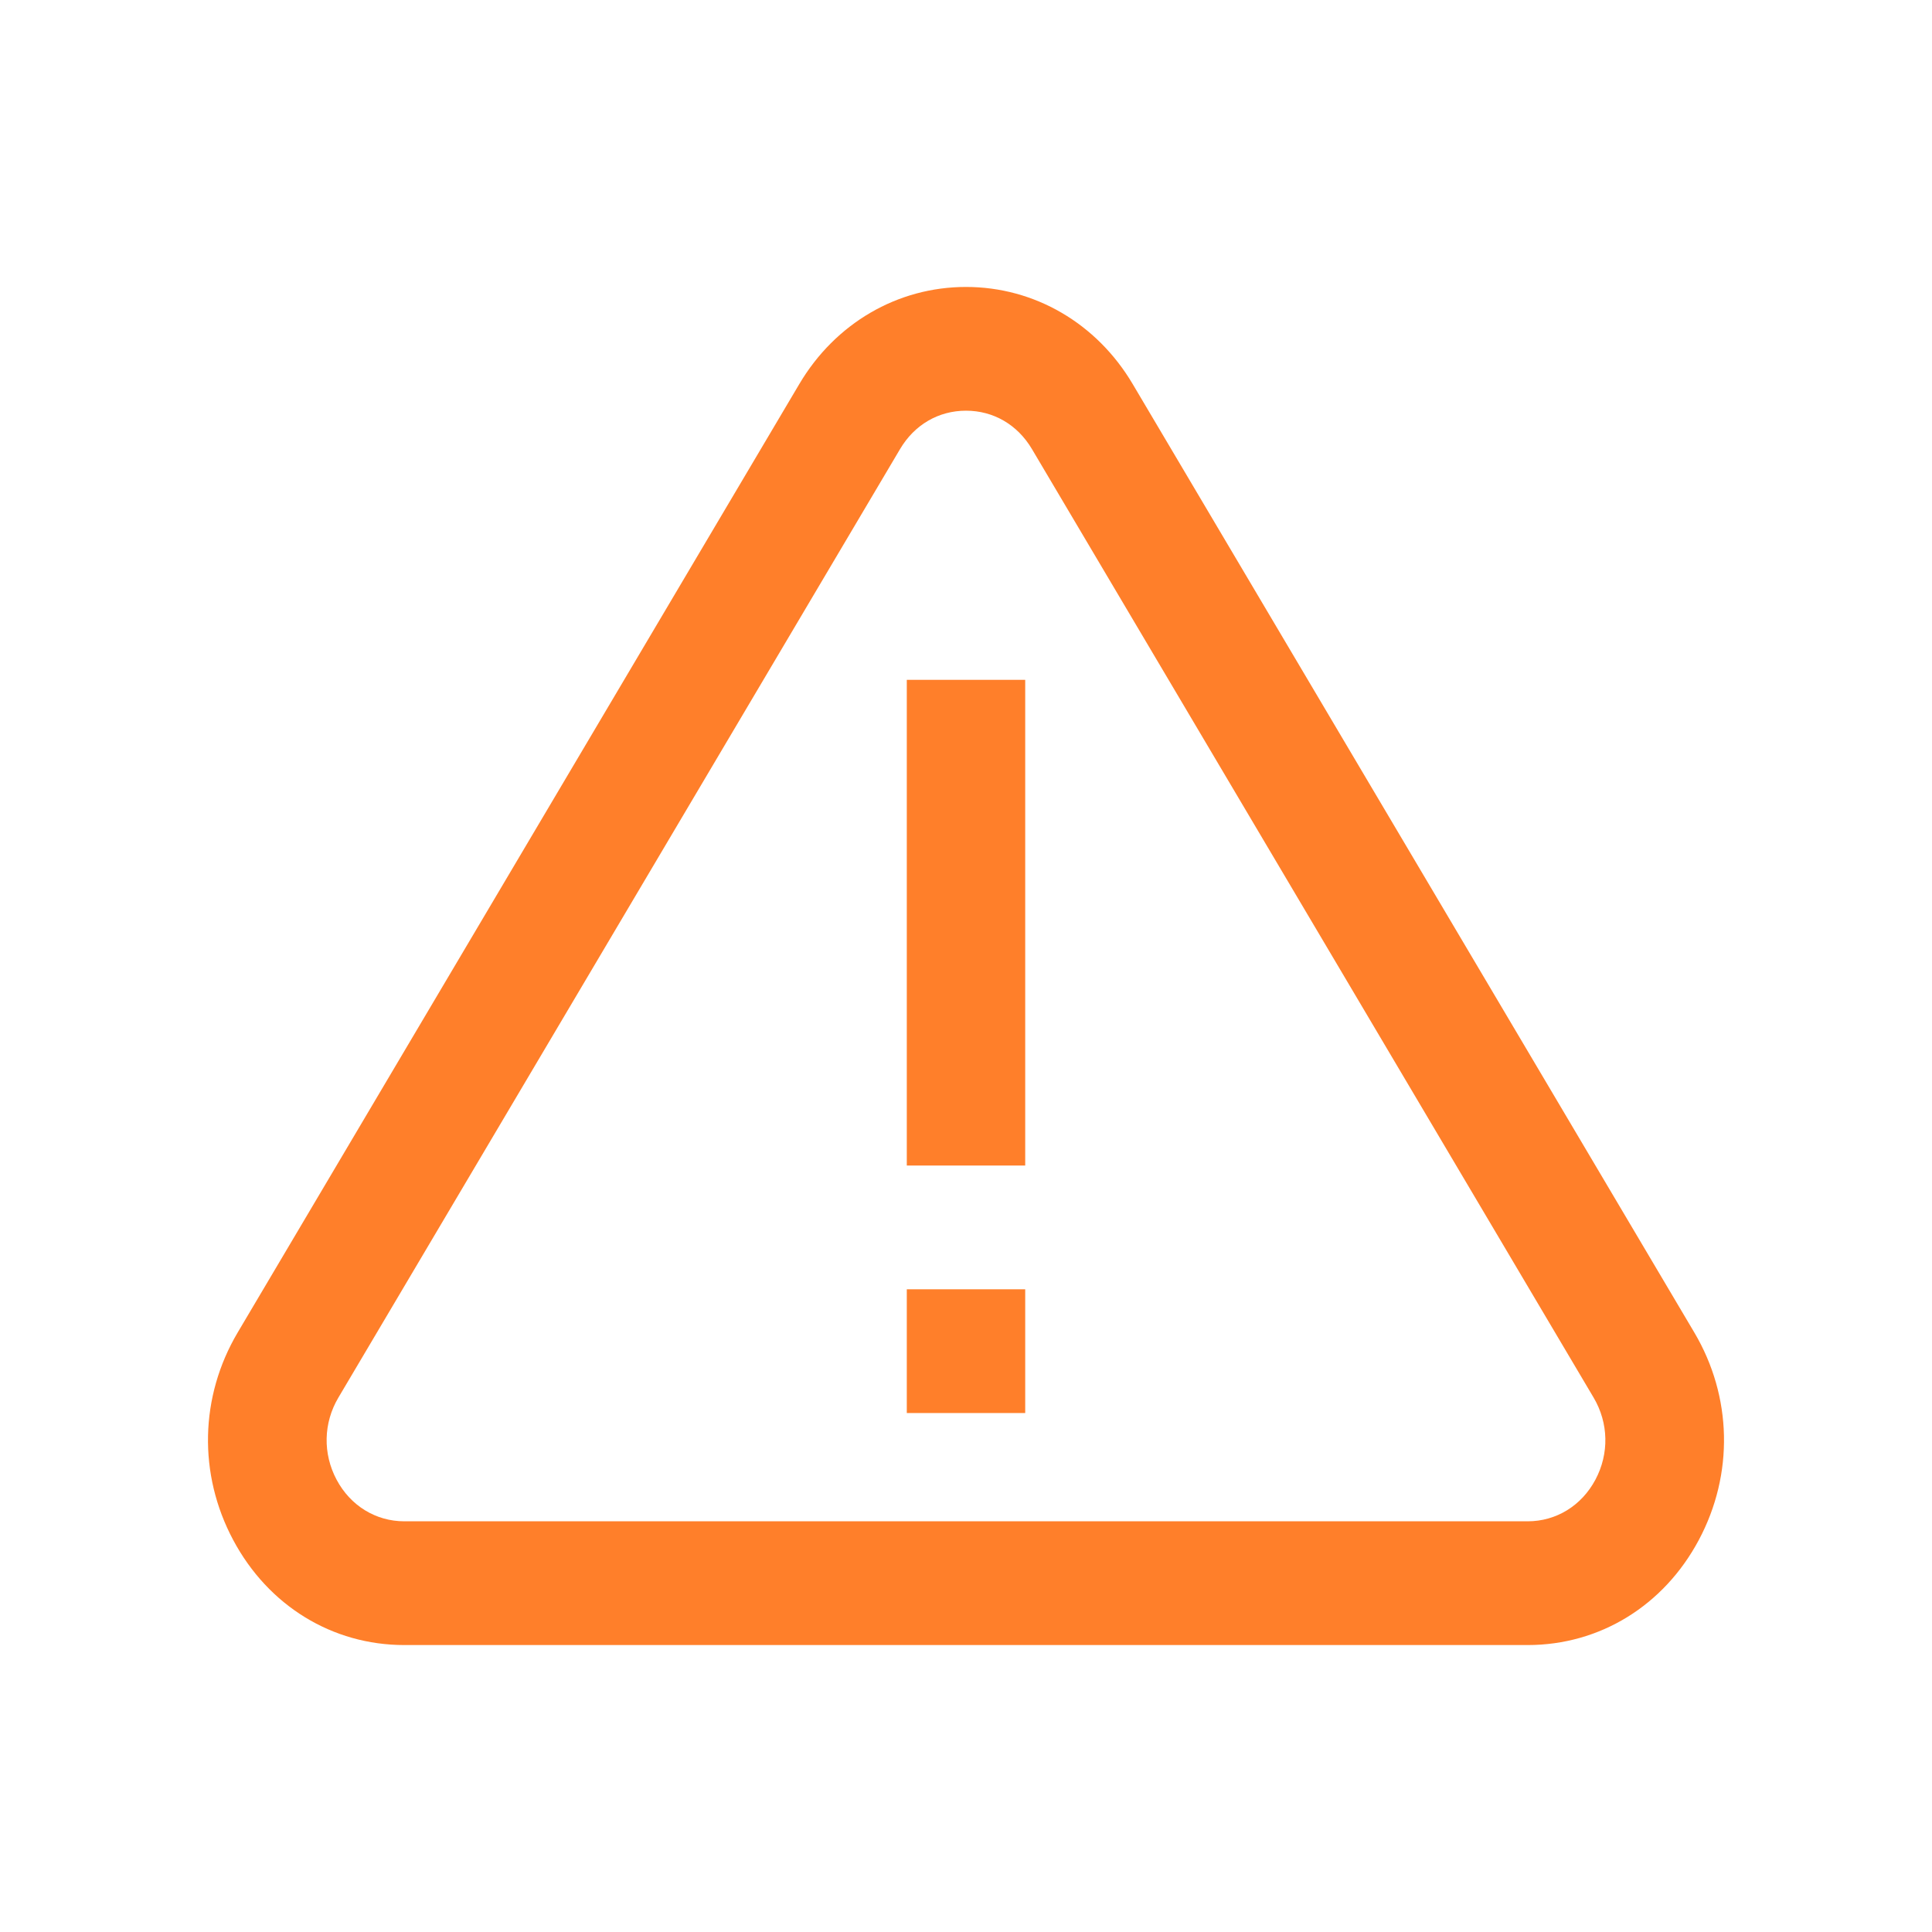
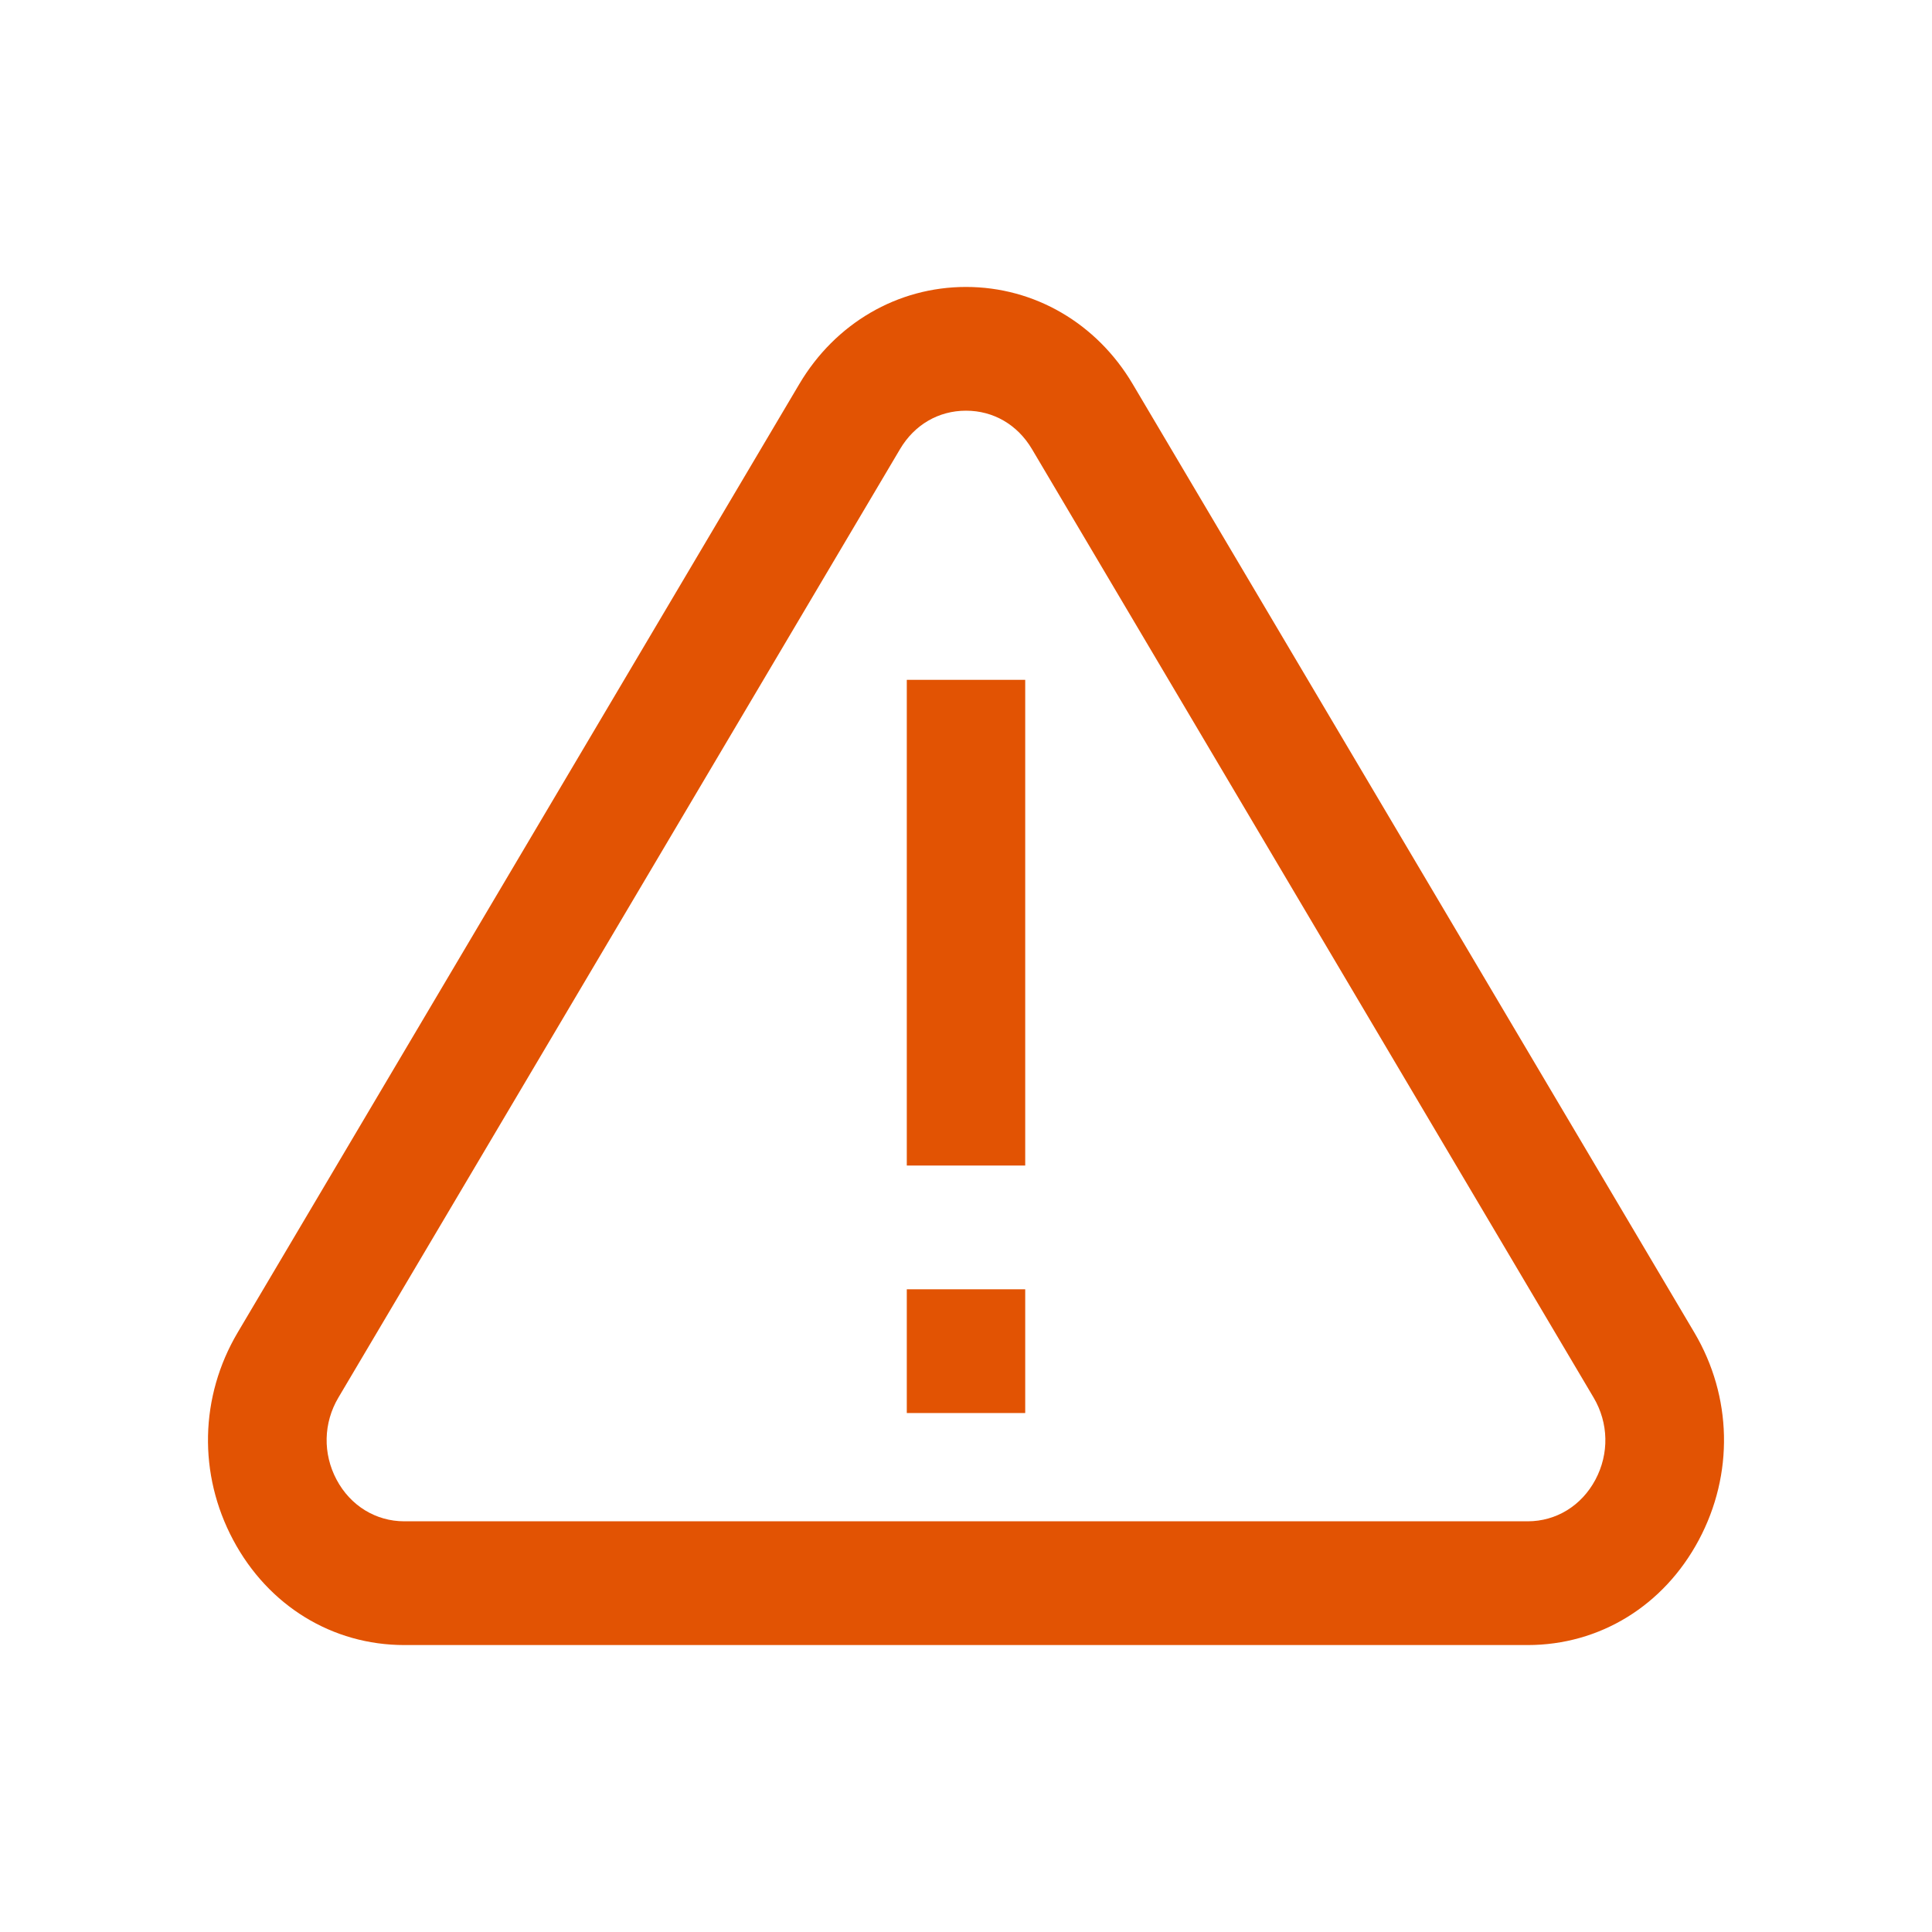
<svg xmlns="http://www.w3.org/2000/svg" version="1.1" id="Capa_1" x="0px" y="0px" viewBox="0 0 511.999 511.999" style="enable-background:new 0 0 511.999 511.999;" xml:space="preserve" width="512px" height="512px">
  <defs id="defs47" />
-   <g id="g853" style="fill:#ff7f2a;fill-opacity:1;stroke-width:1.195" transform="matrix(0.8370059,0,0,0.8370059,41.72641,41.72641)">
-     <g style="fill:#ff7f2a;fill-opacity:1;stroke-width:1.247" transform="matrix(0.9375011,0,0,0.9797134,15.9996,5.193354)" id="g12">
-       <g style="fill:#ff7f2a;fill-opacity:1;stroke-width:1.247" id="g10">
-         <g style="fill:#ff7f2a;fill-opacity:1;stroke-width:1.247" id="g8">
-           <path style="fill:#ff7f2a;fill-opacity:1;stroke-width:1.247" id="path2" d="M 501.977,374.454 312.301,67.937 C 300.153,48.281 279.105,36.548 255.999,36.548 c -23.106,0 -44.153,11.734 -56.302,31.389 l 0.006,-0.009 -189.686,306.535 c -12.8,20.708 -13.364,45.766 -1.51,67.03 11.854,21.264 33.466,33.958 57.811,33.958 h 379.364 c 24.345,0 45.956,-12.694 57.81,-33.958 11.855,-21.264 11.291,-46.322 -1.515,-67.039 z m -33.414,47.565 c -4.693,8.416 -13.246,13.44 -22.882,13.44 H 66.318 c -9.636,0 -18.19,-5.024 -22.882,-13.44 -4.692,-8.416 -4.469,-18.335 0.592,-26.521 L 233.71,88.973 233.716,88.964 C 238.596,81.068 246.718,76.54 256,76.54 c 9.282,0 17.404,4.528 22.29,12.432 l 189.675,306.517 c 5.067,8.195 5.291,18.114 0.598,26.53 z" />
-           <rect style="fill:#ff7f2a;fill-opacity:1;stroke-width:1.247" id="rect4" height="39.991" width="39.991" y="360.477" x="236.005" />
-           <rect style="fill:#ff7f2a;fill-opacity:1;stroke-width:1.247" id="rect6" height="156.965" width="39.991" y="163.52" x="236.005" />
+   <g id="g853" style="fill:#e25303;fill-opacity:1;stroke-width:1.195" transform="matrix(0.8370059,0,0,0.8370059,41.72641,41.72641)">
+     <g style="fill:#e25303;fill-opacity:1;stroke-width:1.247" transform="matrix(0.9375011,0,0,0.9797134,15.9996,5.193354)" id="g12">
+       <g style="fill:#e25303;fill-opacity:1;stroke-width:1.247" id="g10">
+         <g style="fill:#e25303;fill-opacity:1;stroke-width:1.247" id="g8">
+           <path style="fill:#e25303;fill-opacity:1;stroke-width:1.247" id="path2" d="M 501.977,374.454 312.301,67.937 C 300.153,48.281 279.105,36.548 255.999,36.548 c -23.106,0 -44.153,11.734 -56.302,31.389 l 0.006,-0.009 -189.686,306.535 c -12.8,20.708 -13.364,45.766 -1.51,67.03 11.854,21.264 33.466,33.958 57.811,33.958 h 379.364 c 24.345,0 45.956,-12.694 57.81,-33.958 11.855,-21.264 11.291,-46.322 -1.515,-67.039 z m -33.414,47.565 c -4.693,8.416 -13.246,13.44 -22.882,13.44 H 66.318 c -9.636,0 -18.19,-5.024 -22.882,-13.44 -4.692,-8.416 -4.469,-18.335 0.592,-26.521 L 233.71,88.973 233.716,88.964 C 238.596,81.068 246.718,76.54 256,76.54 c 9.282,0 17.404,4.528 22.29,12.432 l 189.675,306.517 c 5.067,8.195 5.291,18.114 0.598,26.53 z" />
+           <rect style="fill:#e25303;fill-opacity:1;stroke-width:1.247" id="rect4" height="39.991" width="39.991" y="360.477" x="236.005" />
+           <rect style="fill:#e25303;fill-opacity:1;stroke-width:1.247" id="rect6" height="156.965" width="39.991" y="163.52" x="236.005" />
        </g>
      </g>
    </g>
-     <g id="g14" style="fill:#ff7f2a;fill-opacity:1;stroke-width:1.195" />
-     <g id="g16" style="fill:#ff7f2a;fill-opacity:1;stroke-width:1.195" />
-     <g id="g18" style="fill:#ff7f2a;fill-opacity:1;stroke-width:1.195" />
-     <g id="g20" style="fill:#ff7f2a;fill-opacity:1;stroke-width:1.195" />
-     <g id="g22" style="fill:#ff7f2a;fill-opacity:1;stroke-width:1.195" />
-     <g id="g24" style="fill:#ff7f2a;fill-opacity:1;stroke-width:1.195" />
-     <g id="g26" style="fill:#ff7f2a;fill-opacity:1;stroke-width:1.195" />
-     <g id="g28" style="fill:#ff7f2a;fill-opacity:1;stroke-width:1.195" />
-     <g id="g30" style="fill:#ff7f2a;fill-opacity:1;stroke-width:1.195" />
-     <g id="g32" style="fill:#ff7f2a;fill-opacity:1;stroke-width:1.195" />
-     <g id="g34" style="fill:#ff7f2a;fill-opacity:1;stroke-width:1.195" />
-     <g id="g36" style="fill:#ff7f2a;fill-opacity:1;stroke-width:1.195" />
-     <g id="g38" style="fill:#ff7f2a;fill-opacity:1;stroke-width:1.195" />
-     <g id="g40" style="fill:#ff7f2a;fill-opacity:1;stroke-width:1.195" />
-     <g id="g42" style="fill:#ff7f2a;fill-opacity:1;stroke-width:1.195" />
+     <g id="g14" style="fill:#e25303;fill-opacity:1;stroke-width:1.195" />
+     <g id="g16" style="fill:#e25303;fill-opacity:1;stroke-width:1.195" />
+     <g id="g18" style="fill:#e25303;fill-opacity:1;stroke-width:1.195" />
+     <g id="g20" style="fill:#e25303;fill-opacity:1;stroke-width:1.195" />
+     <g id="g22" style="fill:#e25303;fill-opacity:1;stroke-width:1.195" />
+     <g id="g24" style="fill:#e25303;fill-opacity:1;stroke-width:1.195" />
+     <g id="g26" style="fill:#e25303;fill-opacity:1;stroke-width:1.195" />
+     <g id="g28" style="fill:#e25303;fill-opacity:1;stroke-width:1.195" />
+     <g id="g30" style="fill:#e25303;fill-opacity:1;stroke-width:1.195" />
+     <g id="g32" style="fill:#e25303;fill-opacity:1;stroke-width:1.195" />
+     <g id="g34" style="fill:#e25303;fill-opacity:1;stroke-width:1.195" />
+     <g id="g36" style="fill:#e25303;fill-opacity:1;stroke-width:1.195" />
+     <g id="g38" style="fill:#e25303;fill-opacity:1;stroke-width:1.195" />
+     <g id="g40" style="fill:#e25303;fill-opacity:1;stroke-width:1.195" />
+     <g id="g42" style="fill:#e25303;fill-opacity:1;stroke-width:1.195" />
  </g>
</svg>
